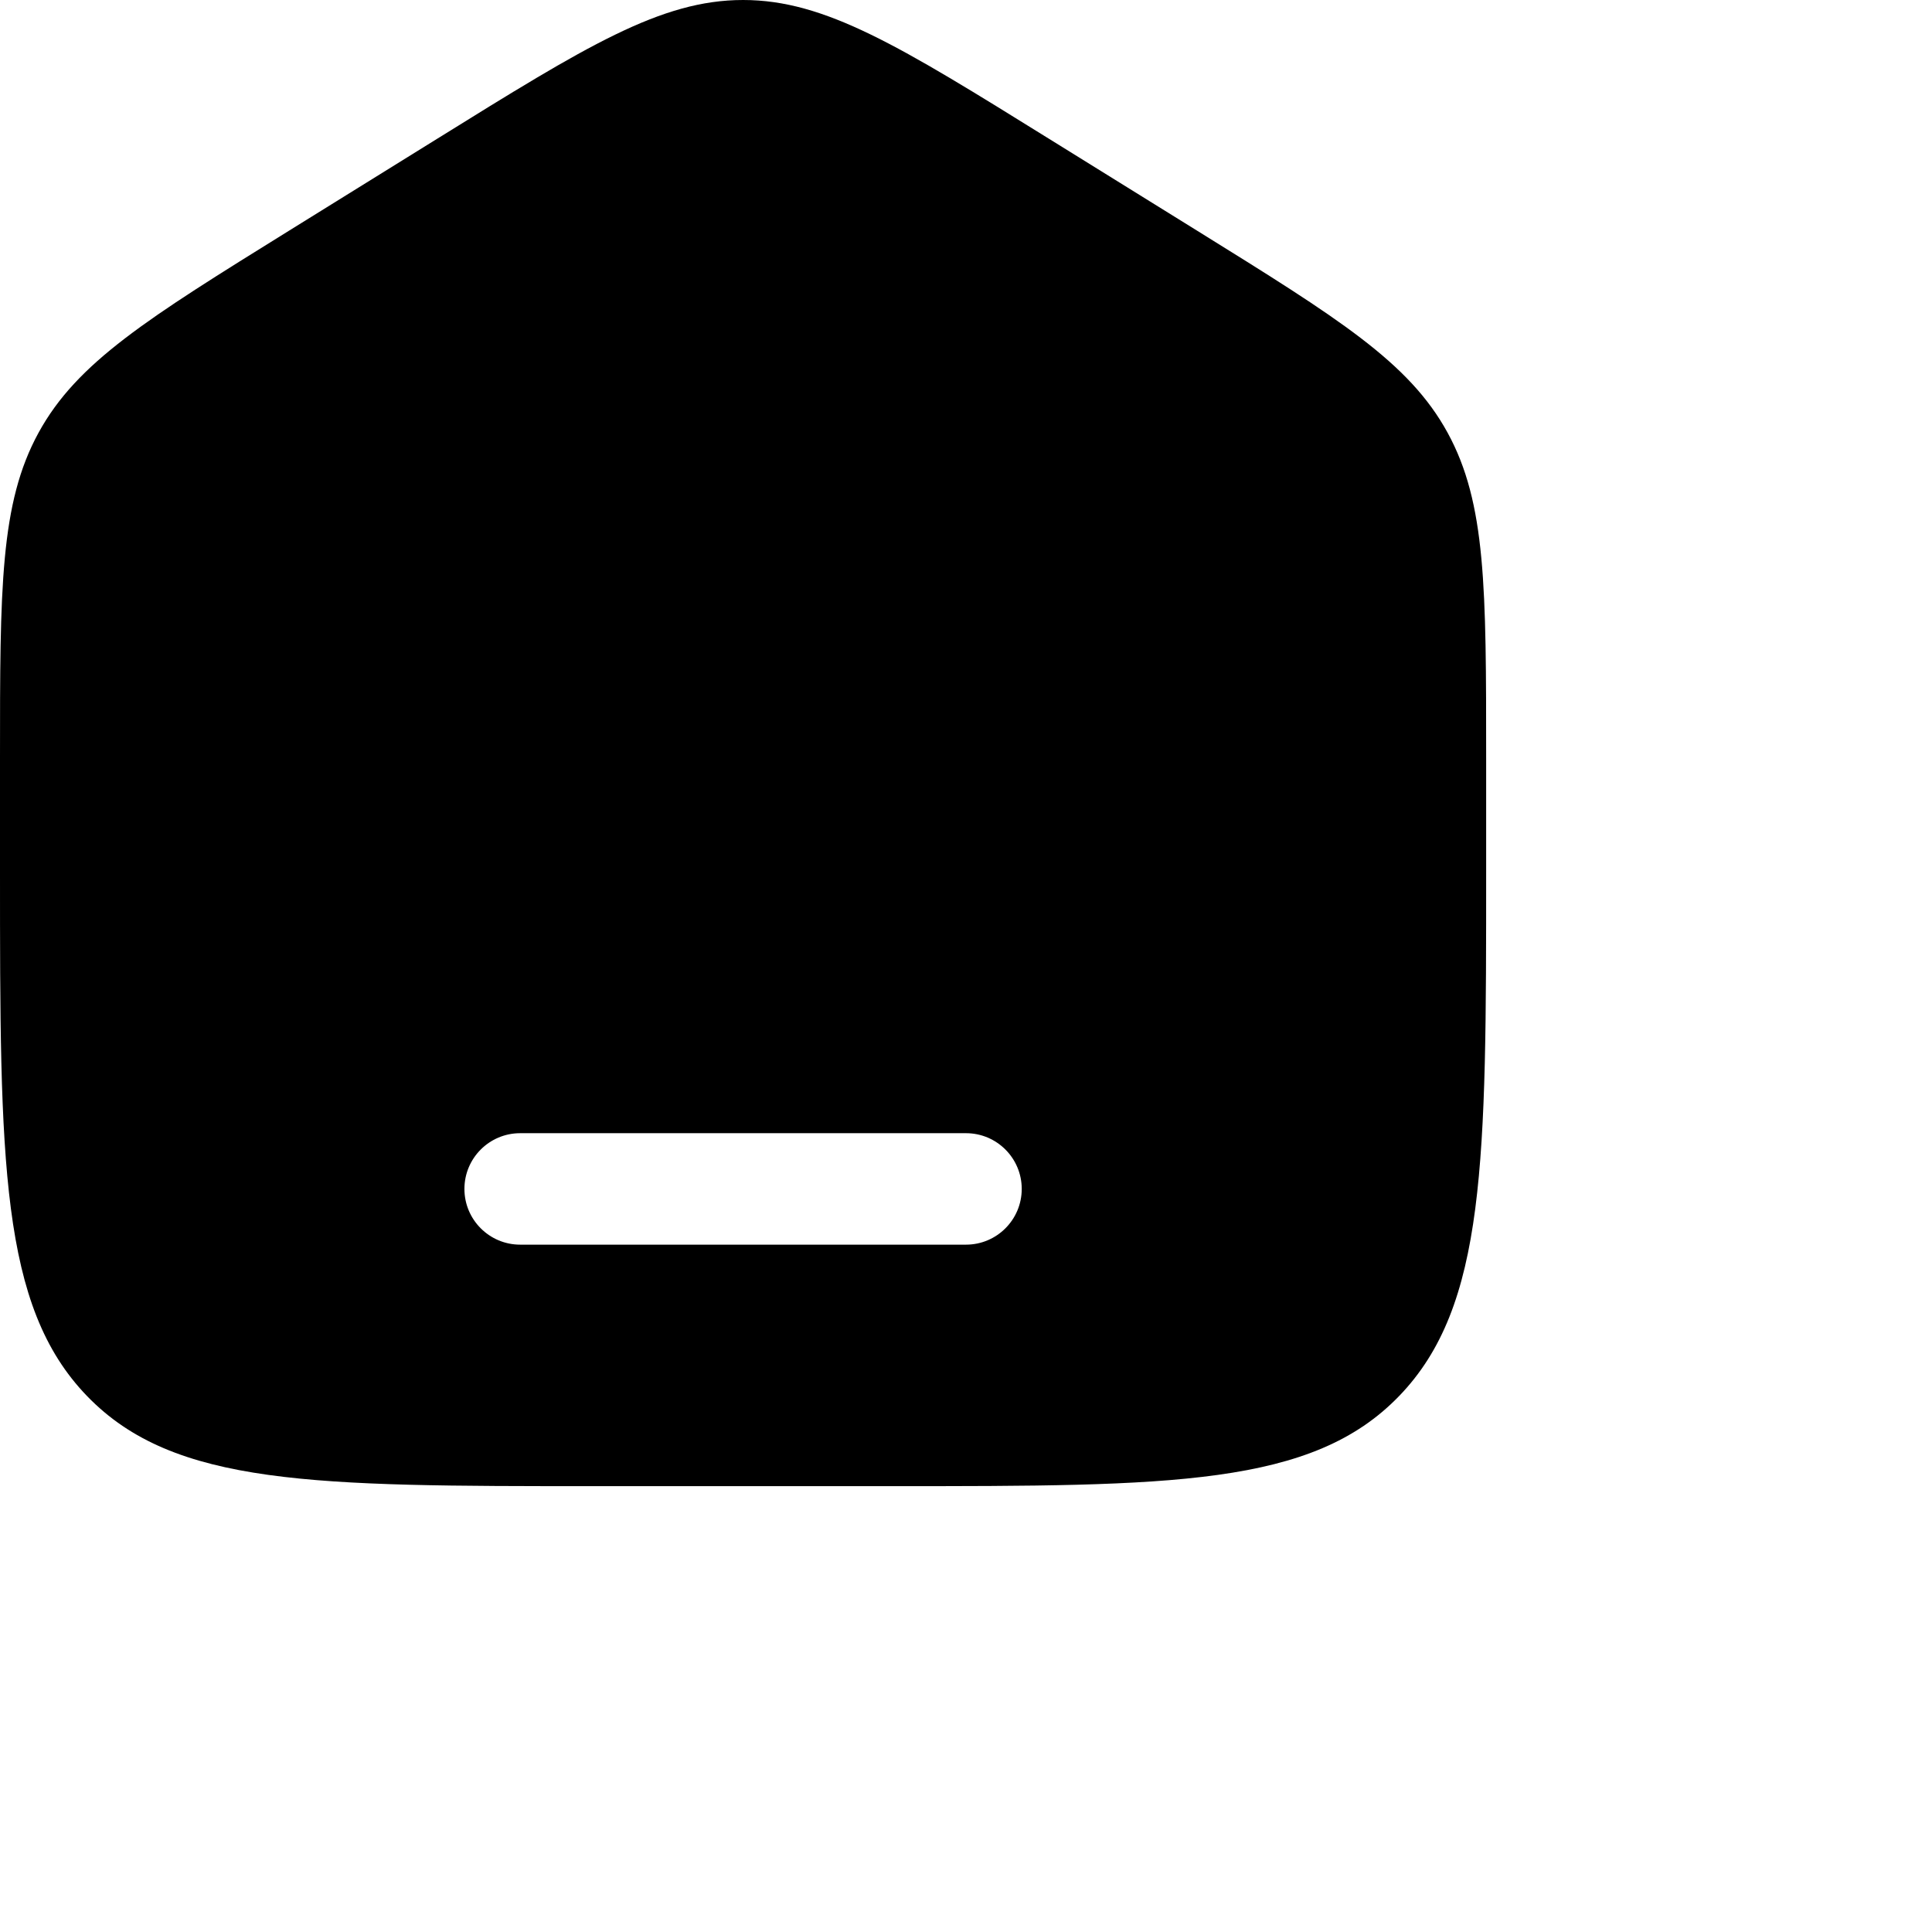
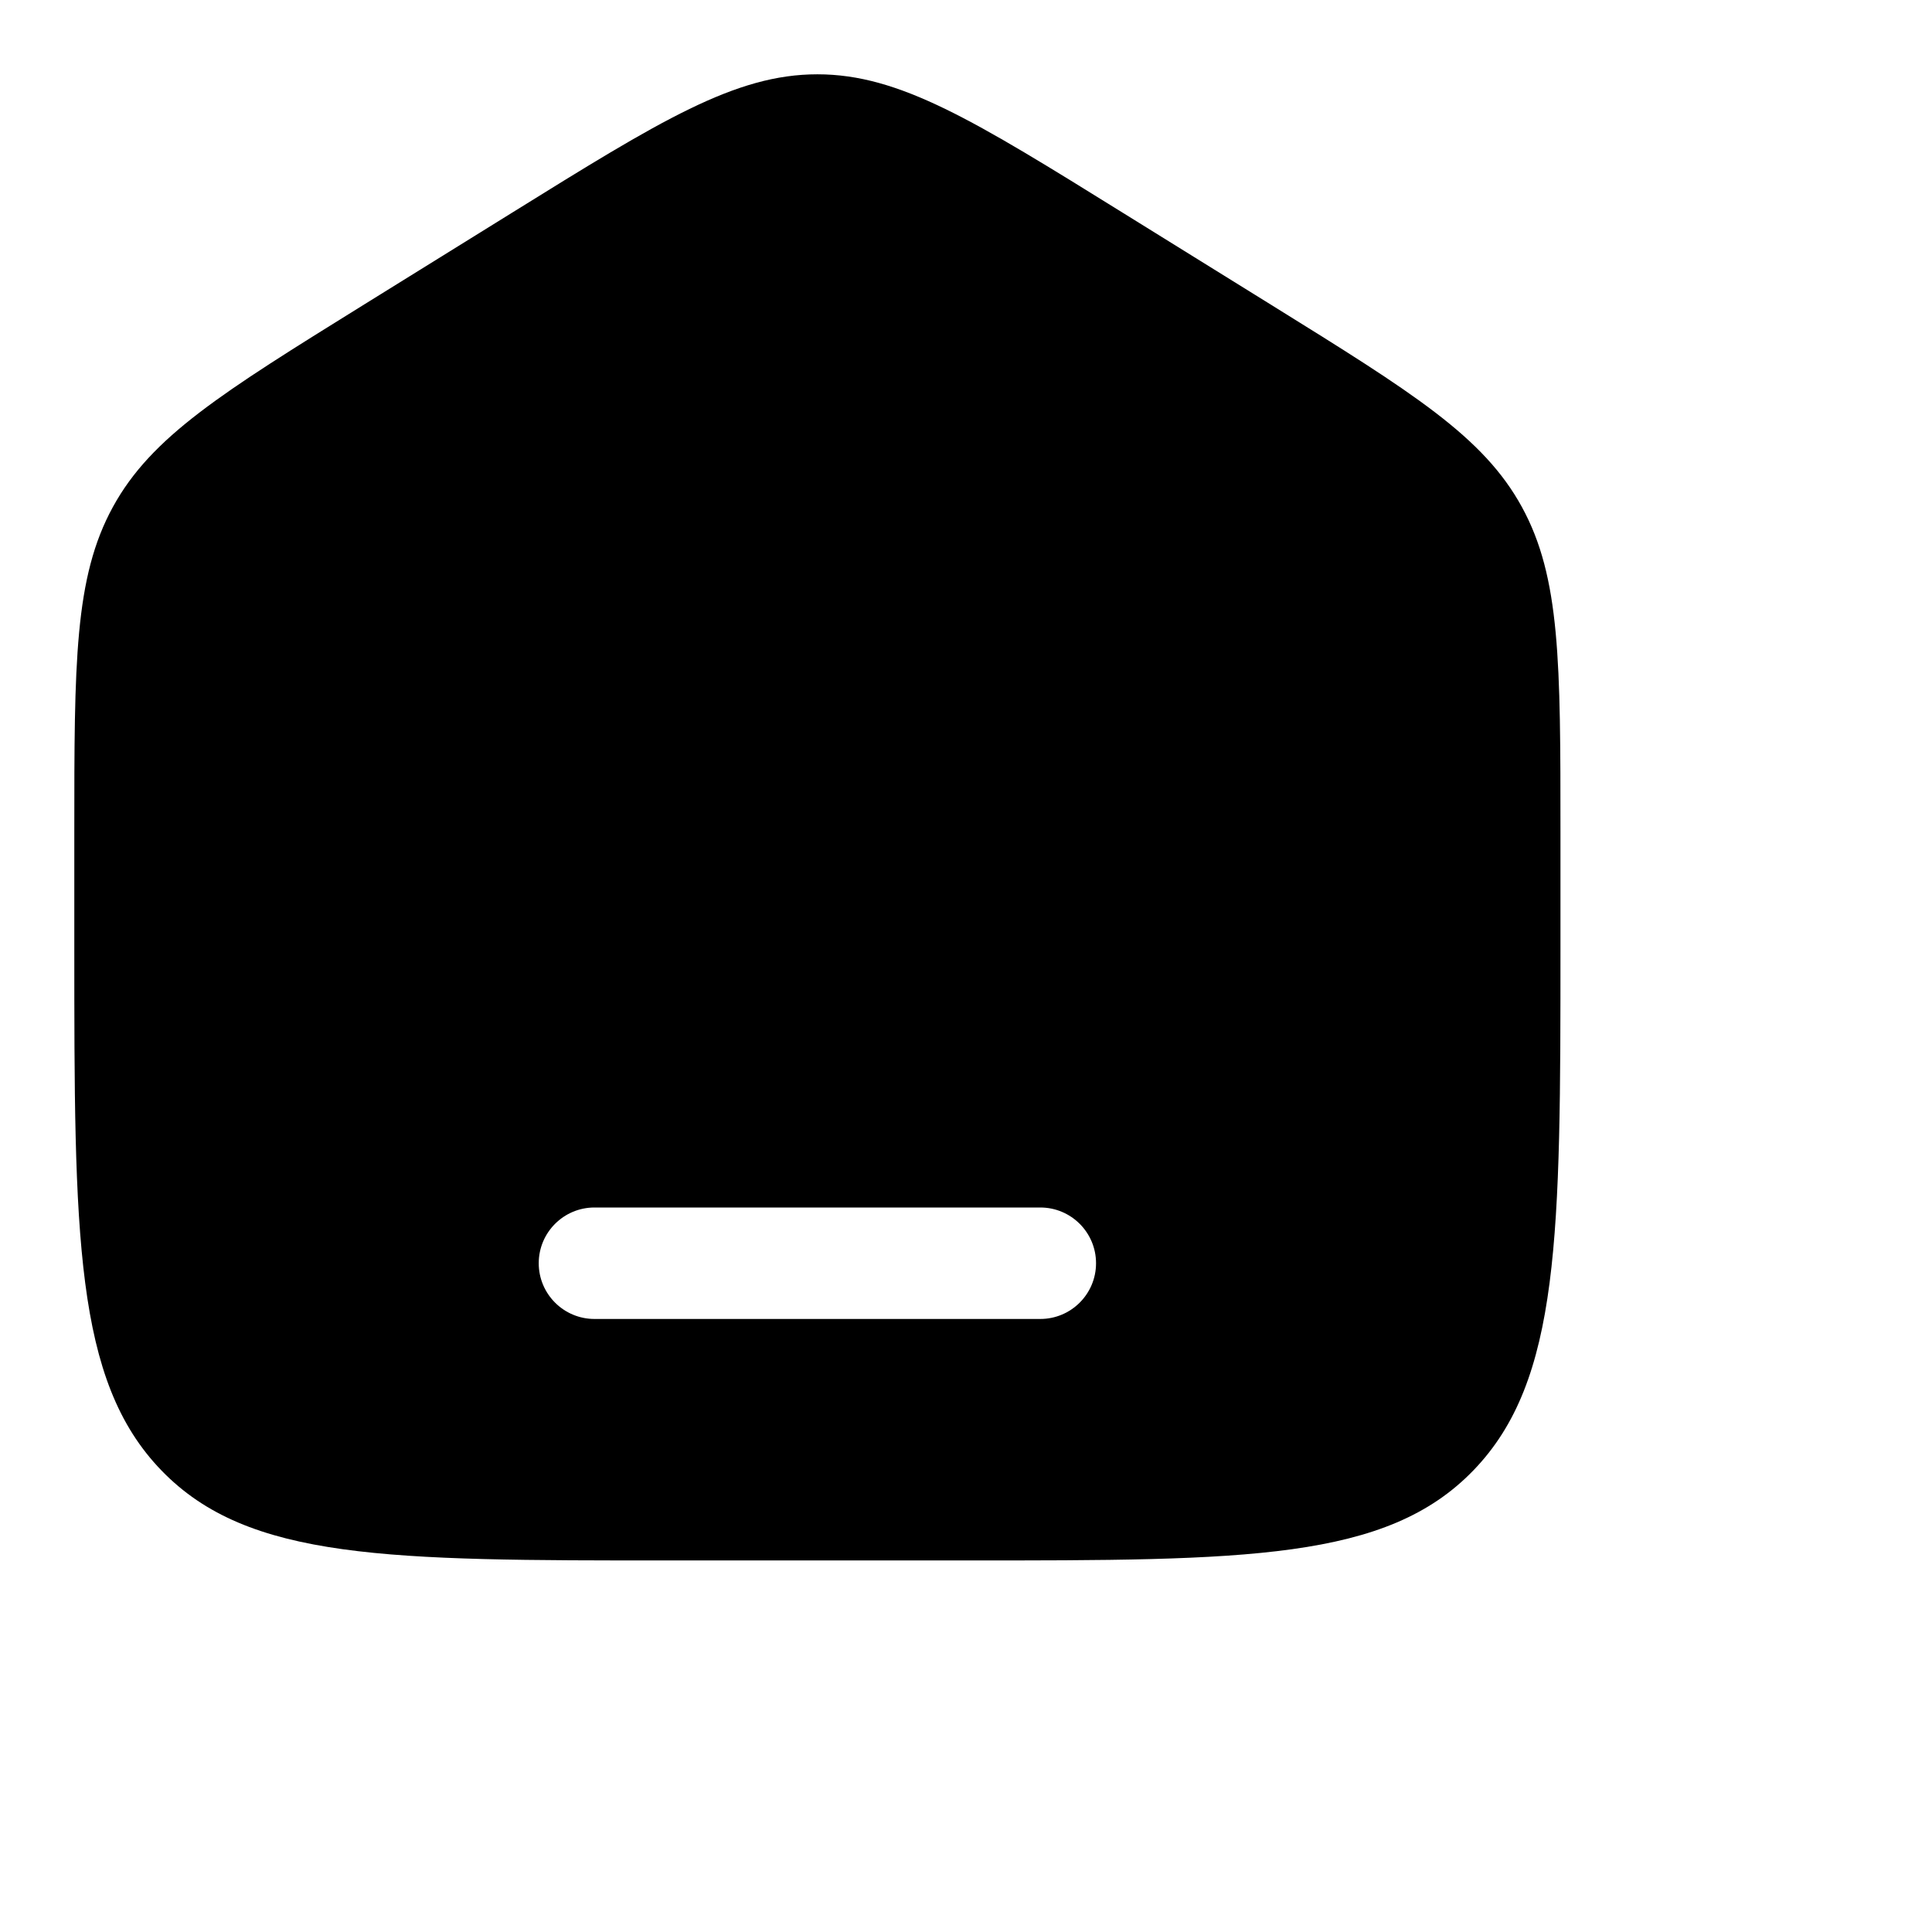
- <svg xmlns="http://www.w3.org/2000/svg" width="48px" height="48px" viewBox="2 2 26 26" fill="none" stroke="#000000" stroke-width="0">
-   <g id="SVGRepo_bgCarrier" stroke-width="0" />
-   <g id="SVGRepo_tracerCarrier" stroke-linecap="round" stroke-linejoin="round" />
-   <g id="SVGRepo_iconCarrier">
-     <path fill-rule="evenodd" clip-rule="evenodd" d="M2.519 7.823C2 8.771 2 9.915 2 12.204V13.725C2 17.626 2 19.576 3.172 20.788C4.343 22 6.229 22 10 22H14C17.771 22 19.657 22 20.828 20.788C22 19.576 22 17.626 22 13.725V12.204C22 9.915 22 8.771 21.481 7.823C20.962 6.874 20.013 6.286 18.116 5.108L16.116 3.867C14.111 2.622 13.108 2 12 2C10.892 2 9.889 2.622 7.884 3.867L5.884 5.108C3.987 6.286 3.038 6.874 2.519 7.823ZM9 17.25C8.586 17.25 8.25 17.586 8.25 18C8.25 18.414 8.586 18.75 9 18.75H15C15.414 18.75 15.75 18.414 15.75 18C15.75 17.586 15.414 17.25 15 17.25H9Z" fill="#000000">
-     </path>
+ <svg width="48px" height="48px" viewBox="1 1 26 26" class="svg-inv-icon">
+   <g>
+     <path fill-rule="evenodd" clip-rule="evenodd" d="M2.519 7.823C2 8.771 2 9.915 2 12.204V13.725C2 17.626 2 19.576 3.172 20.788C4.343 22 6.229 22 10 22H14C17.771 22 19.657 22 20.828 20.788C22 19.576 22 17.626 22 13.725V12.204C22 9.915 22 8.771 21.481 7.823C20.962 6.874 20.013 6.286 18.116 5.108L16.116 3.867C14.111 2.622 13.108 2 12 2C10.892 2 9.889 2.622 7.884 3.867L5.884 5.108C3.987 6.286 3.038 6.874 2.519 7.823ZM9 17.25C8.586 17.25 8.25 17.586 8.25 18C8.25 18.414 8.586 18.75 9 18.75H15C15.414 18.75 15.75 18.414 15.75 18C15.75 17.586 15.414 17.25 15 17.25H9Z" fill="" />
  </g>
</svg>
